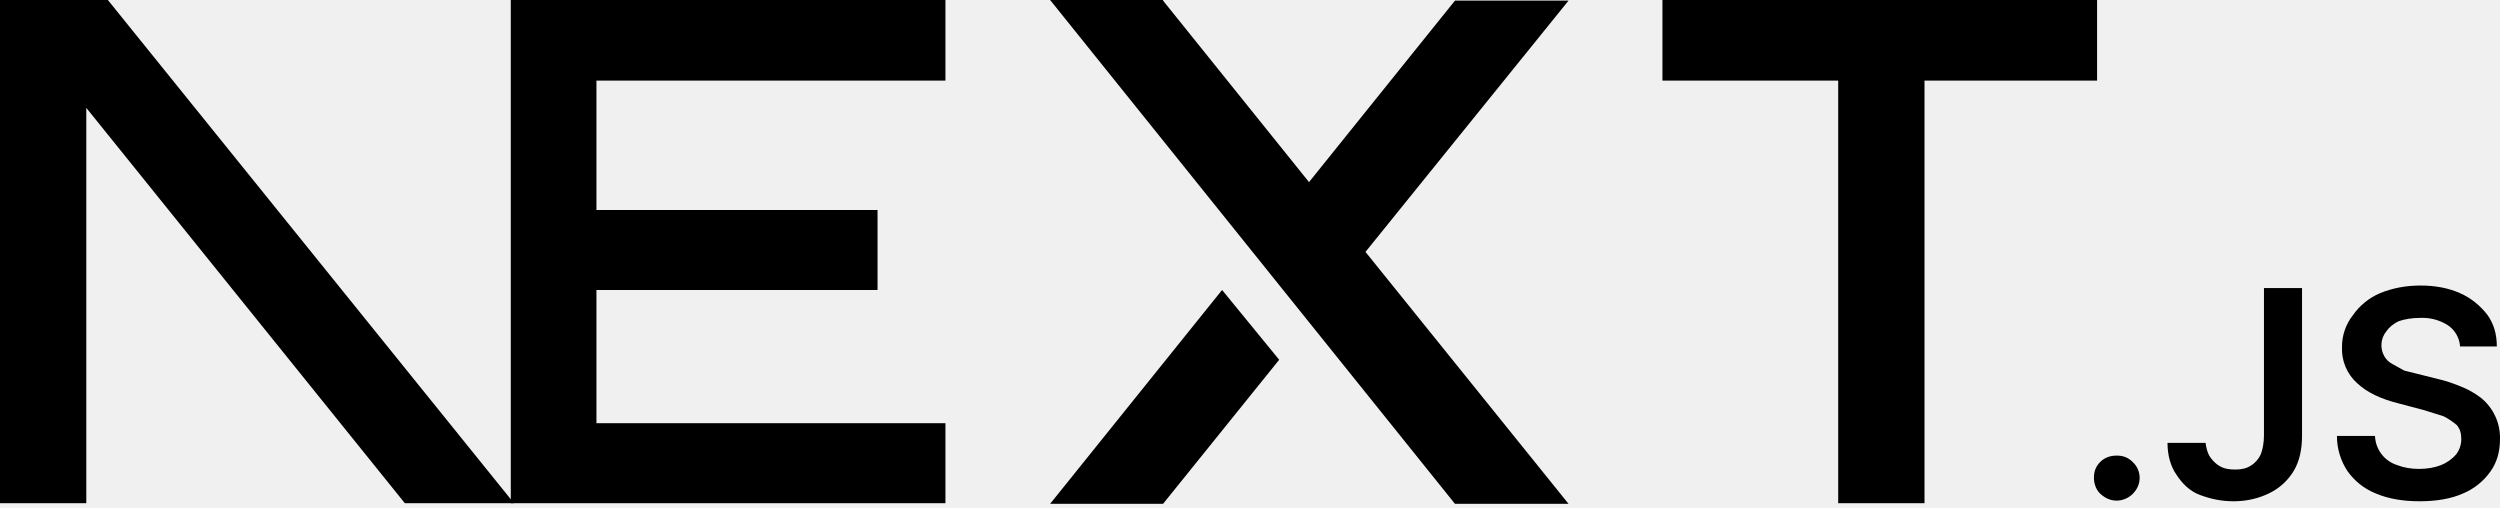
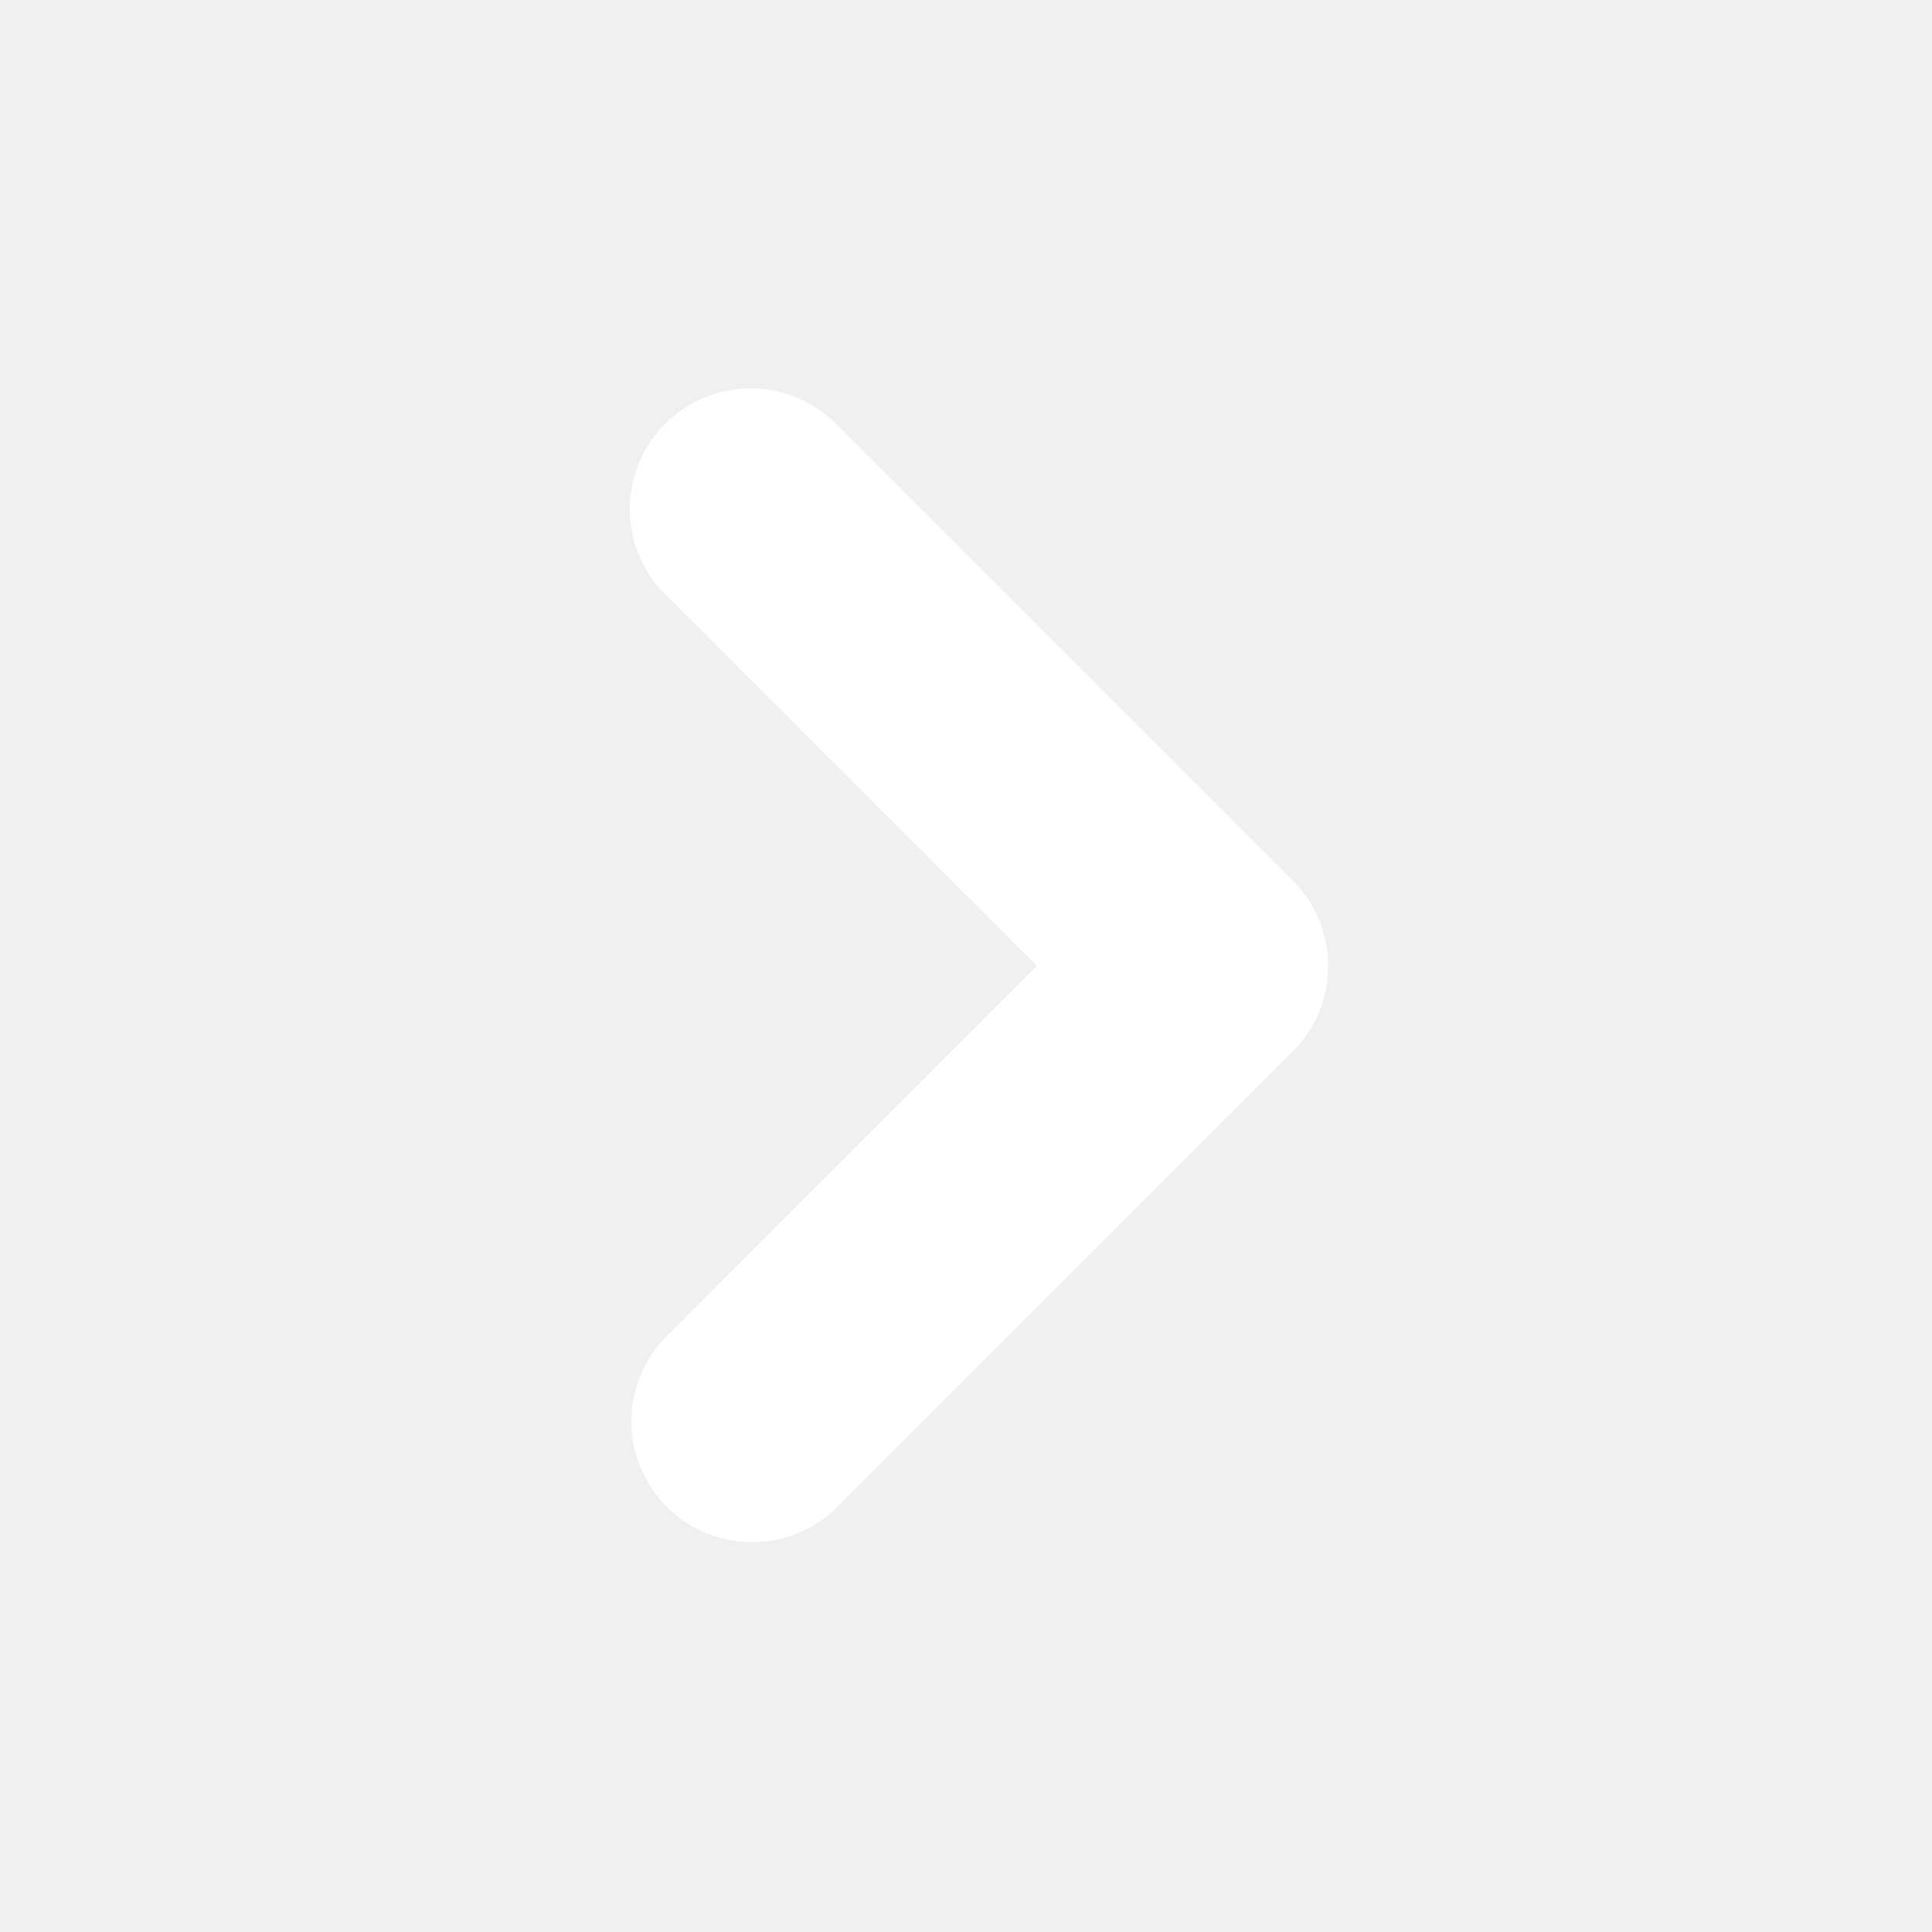
- <svg xmlns="http://www.w3.org/2000/svg" fill="none" viewBox="0 0 394 80">
-   <path fill="#000" d="M262 0h68.5v12.7h-27.2v66.6h-13.6V12.7H262V0ZM149 0v12.7H94v20.4h44.3v12.6H94v21h55v12.6H80.5V0h68.7zm34.3 0h-17.8l63.8 79.4h17.9l-32-39.7 32-39.6h-17.9l-23 28.6-23-28.6zm18.3 56.7-9-11-27.1 33.7h17.8l18.3-22.7z" />
-   <path fill="#000" d="M81 79.3 17 0H0v79.3h13.6V17l50.2 62.3H81Zm252.6-.4c-1 0-1.8-.4-2.5-1s-1.1-1.6-1.1-2.6.3-1.8 1-2.5 1.6-1 2.6-1 1.8.3 2.5 1a3.4 3.4 0 0 1 .6 4.3 3.7 3.7 0 0 1-3 1.8zm23.2-33.5h6v23.3c0 2.1-.4 4-1.3 5.5a9.1 9.1 0 0 1-3.8 3.5c-1.6.8-3.5 1.3-5.7 1.3-2 0-3.7-.4-5.3-1s-2.8-1.8-3.7-3.2c-.9-1.3-1.4-3-1.4-5h6c.1.8.3 1.6.7 2.2s1 1.2 1.6 1.5c.7.4 1.5.5 2.4.5 1 0 1.8-.2 2.4-.6a4 4 0 0 0 1.6-1.8c.3-.8.5-1.8.5-3V45.5zm30.9 9.1a4.4 4.4 0 0 0-2-3.3 7.5 7.5 0 0 0-4.3-1.1c-1.3 0-2.4.2-3.3.5-.9.4-1.6 1-2 1.6a3.5 3.5 0 0 0-.3 4c.3.5.7.9 1.3 1.2l1.8 1 2 .5 3.2.8c1.3.3 2.5.7 3.7 1.2a13 13 0 0 1 3.2 1.8 8.1 8.1 0 0 1 3 6.5c0 2-.5 3.7-1.5 5.1a10 10 0 0 1-4.4 3.5c-1.8.8-4.1 1.2-6.8 1.2-2.6 0-4.9-.4-6.8-1.2-2-.8-3.4-2-4.5-3.5a10 10 0 0 1-1.7-5.6h6a5 5 0 0 0 3.5 4.6c1 .4 2.2.6 3.4.6 1.3 0 2.5-.2 3.5-.6 1-.4 1.8-1 2.4-1.7a4 4 0 0 0 .8-2.4c0-.9-.2-1.6-.7-2.2a11 11 0 0 0-2.1-1.4l-3.2-1-3.8-1c-2.8-.7-5-1.7-6.6-3.2a7.2 7.2 0 0 1-2.4-5.7 8 8 0 0 1 1.7-5 10 10 0 0 1 4.3-3.5c2-.8 4-1.2 6.4-1.2 2.3 0 4.4.4 6.2 1.2 1.8.8 3.2 2 4.3 3.4 1 1.4 1.5 3 1.5 5h-5.8z" />
+ <svg xmlns="http://www.w3.org/2000/svg" width="46" height="46" viewBox="0 0 46 46" fill="none">
+   <g clip-path="url(#clip0_27_6074)">
+     <path fill-rule="evenodd" clip-rule="evenodd" d="M30.782 20.968C31.32 21.507 31.623 22.238 31.623 23C31.623 23.762 31.32 24.493 30.782 25.032L19.941 35.876C19.674 36.143 19.357 36.355 19.008 36.499C18.659 36.644 18.285 36.718 17.908 36.718C17.53 36.718 17.156 36.643 16.808 36.499C16.459 36.354 16.142 36.142 15.875 35.875C15.608 35.608 15.396 35.291 15.252 34.942C15.107 34.593 15.033 34.219 15.033 33.842C15.033 33.464 15.108 33.09 15.252 32.742C15.397 32.393 15.609 32.076 15.876 31.809L24.683 23L15.874 14.191C15.599 13.926 15.38 13.609 15.229 13.258C15.078 12.907 14.999 12.53 14.995 12.148C14.992 11.767 15.064 11.388 15.209 11.035C15.353 10.681 15.567 10.36 15.836 10.09C16.106 9.82 16.427 9.606 16.78 9.462C17.134 9.317 17.512 9.244 17.894 9.247C18.276 9.25 18.653 9.329 19.004 9.48C19.355 9.63 19.672 9.849 19.937 10.124L30.782 20.968Z" fill="white" />
+   </g>
+   <defs>
+     <clipPath id="clip0_27_6074">
+       <rect width="46" height="46" fill="white" transform="translate(46) rotate(90)" />
+     </clipPath>
+   </defs>
</svg>
